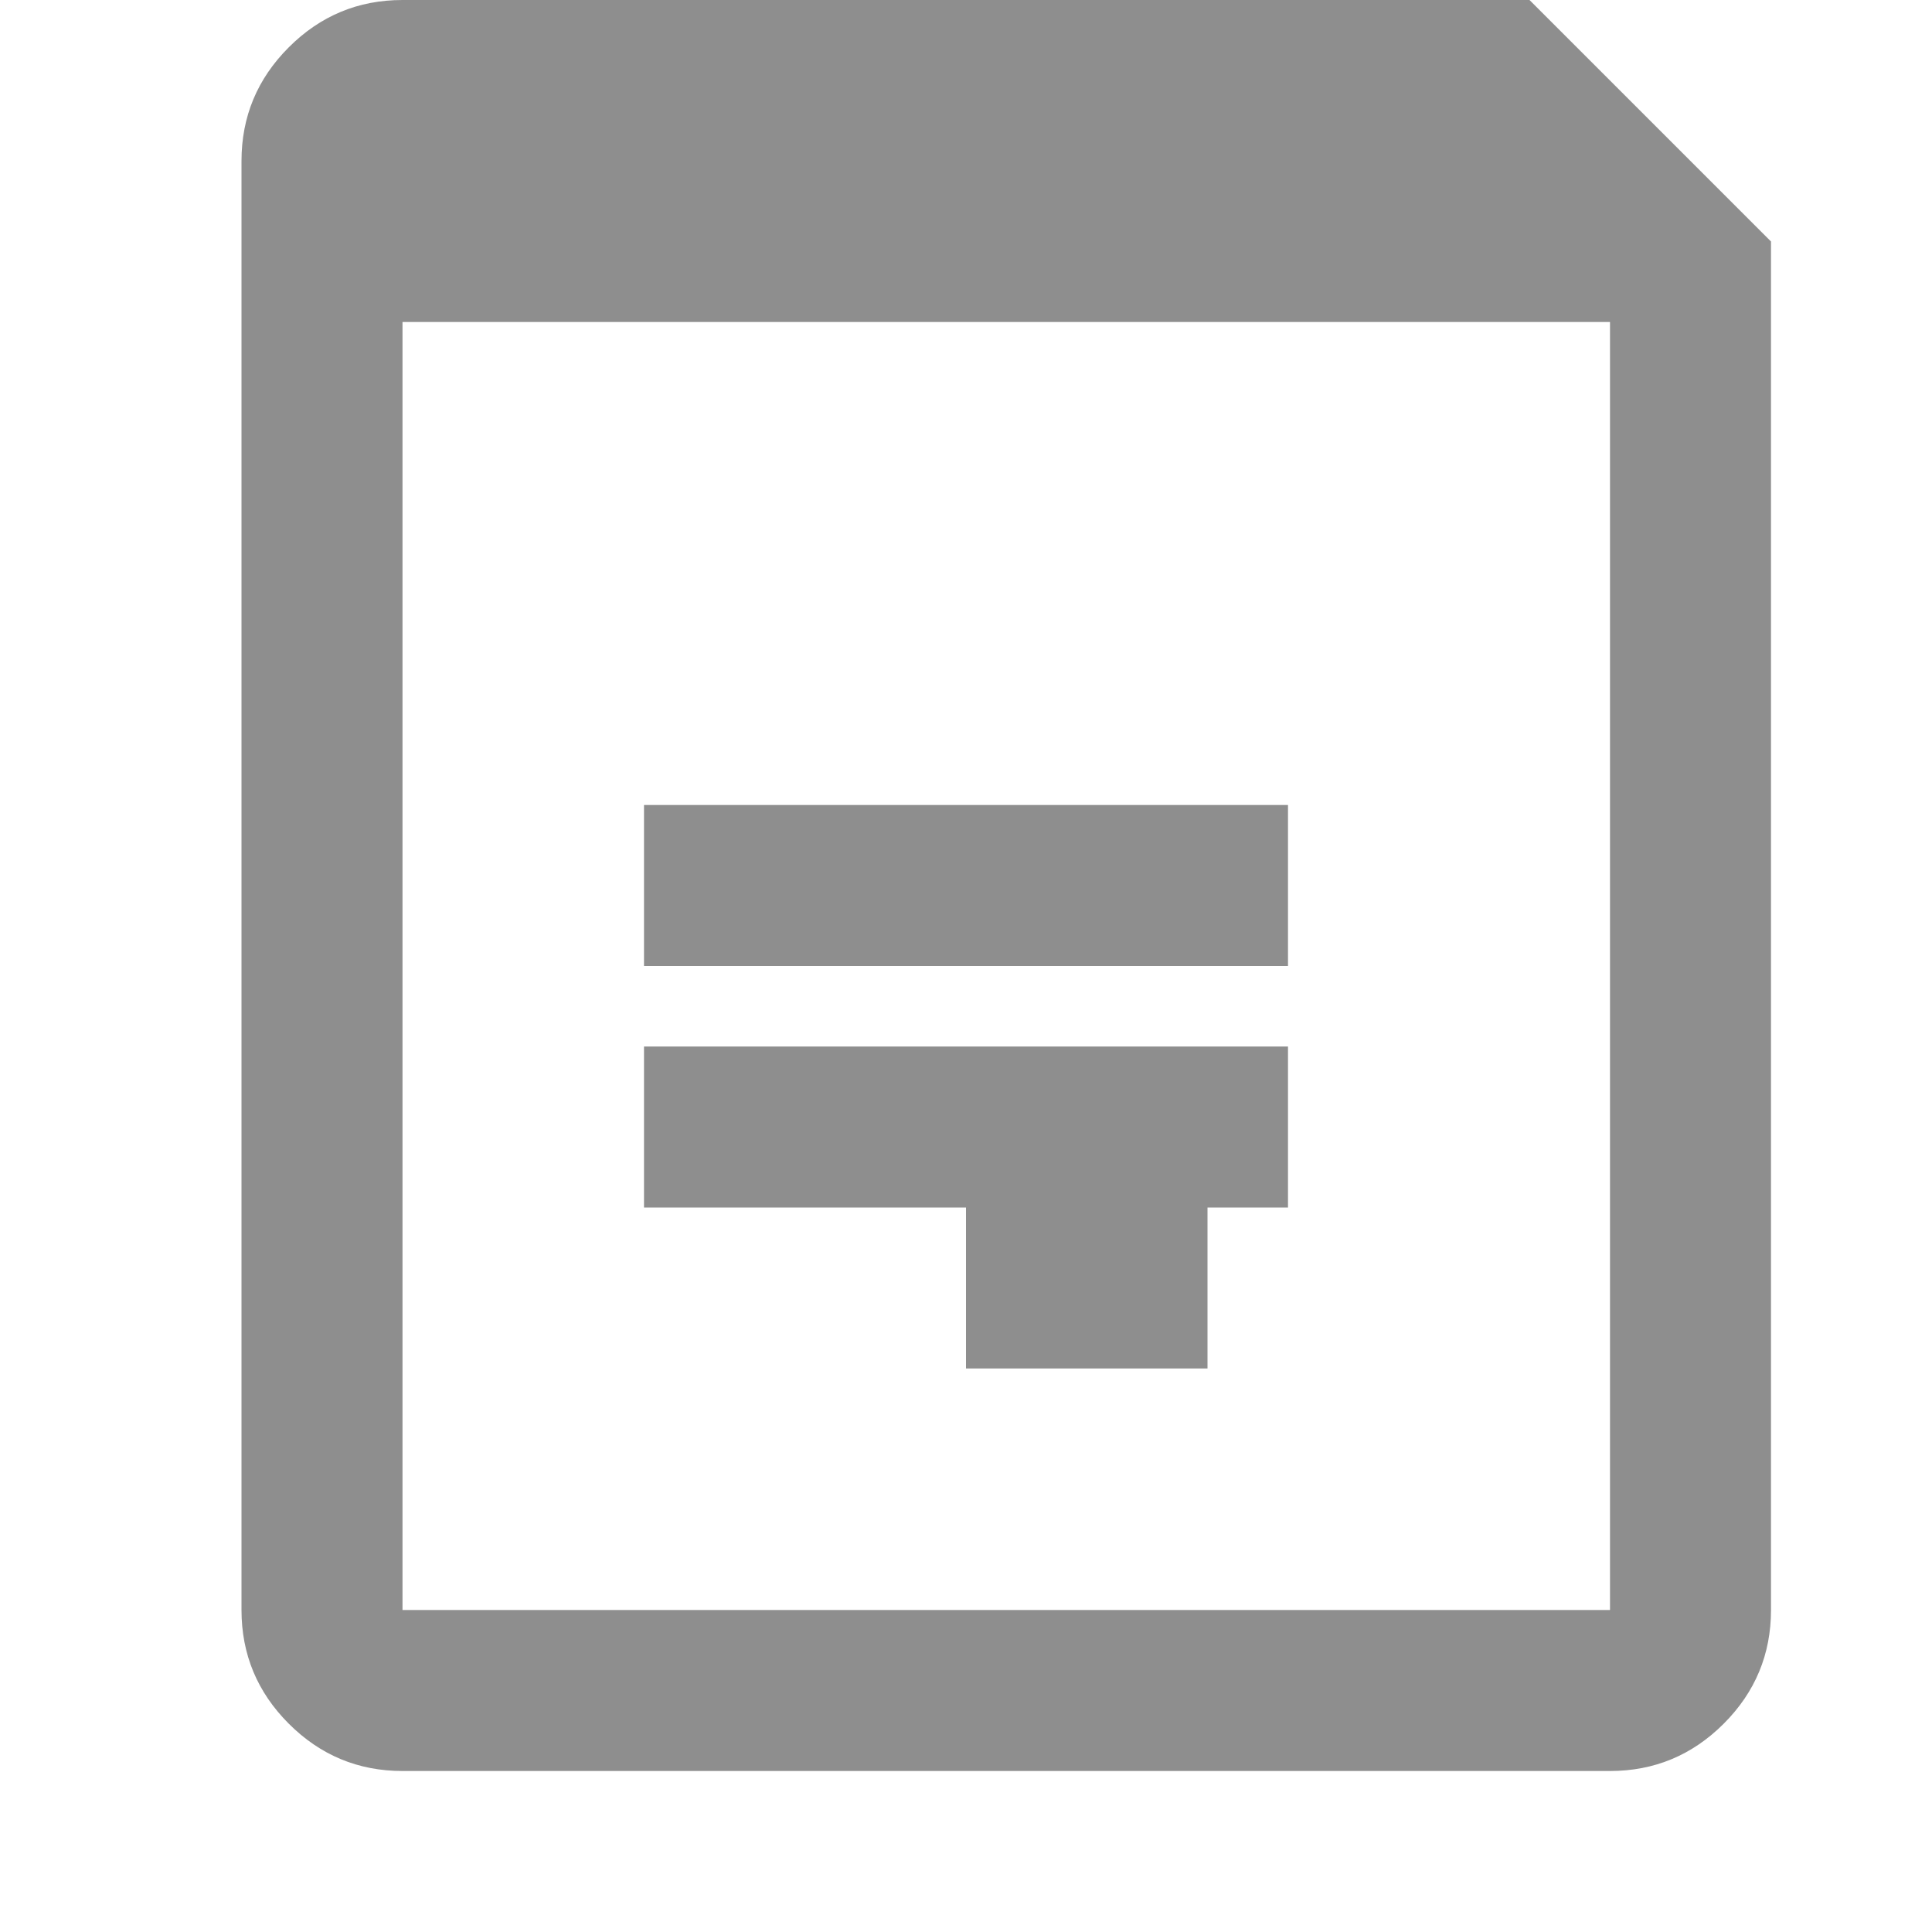
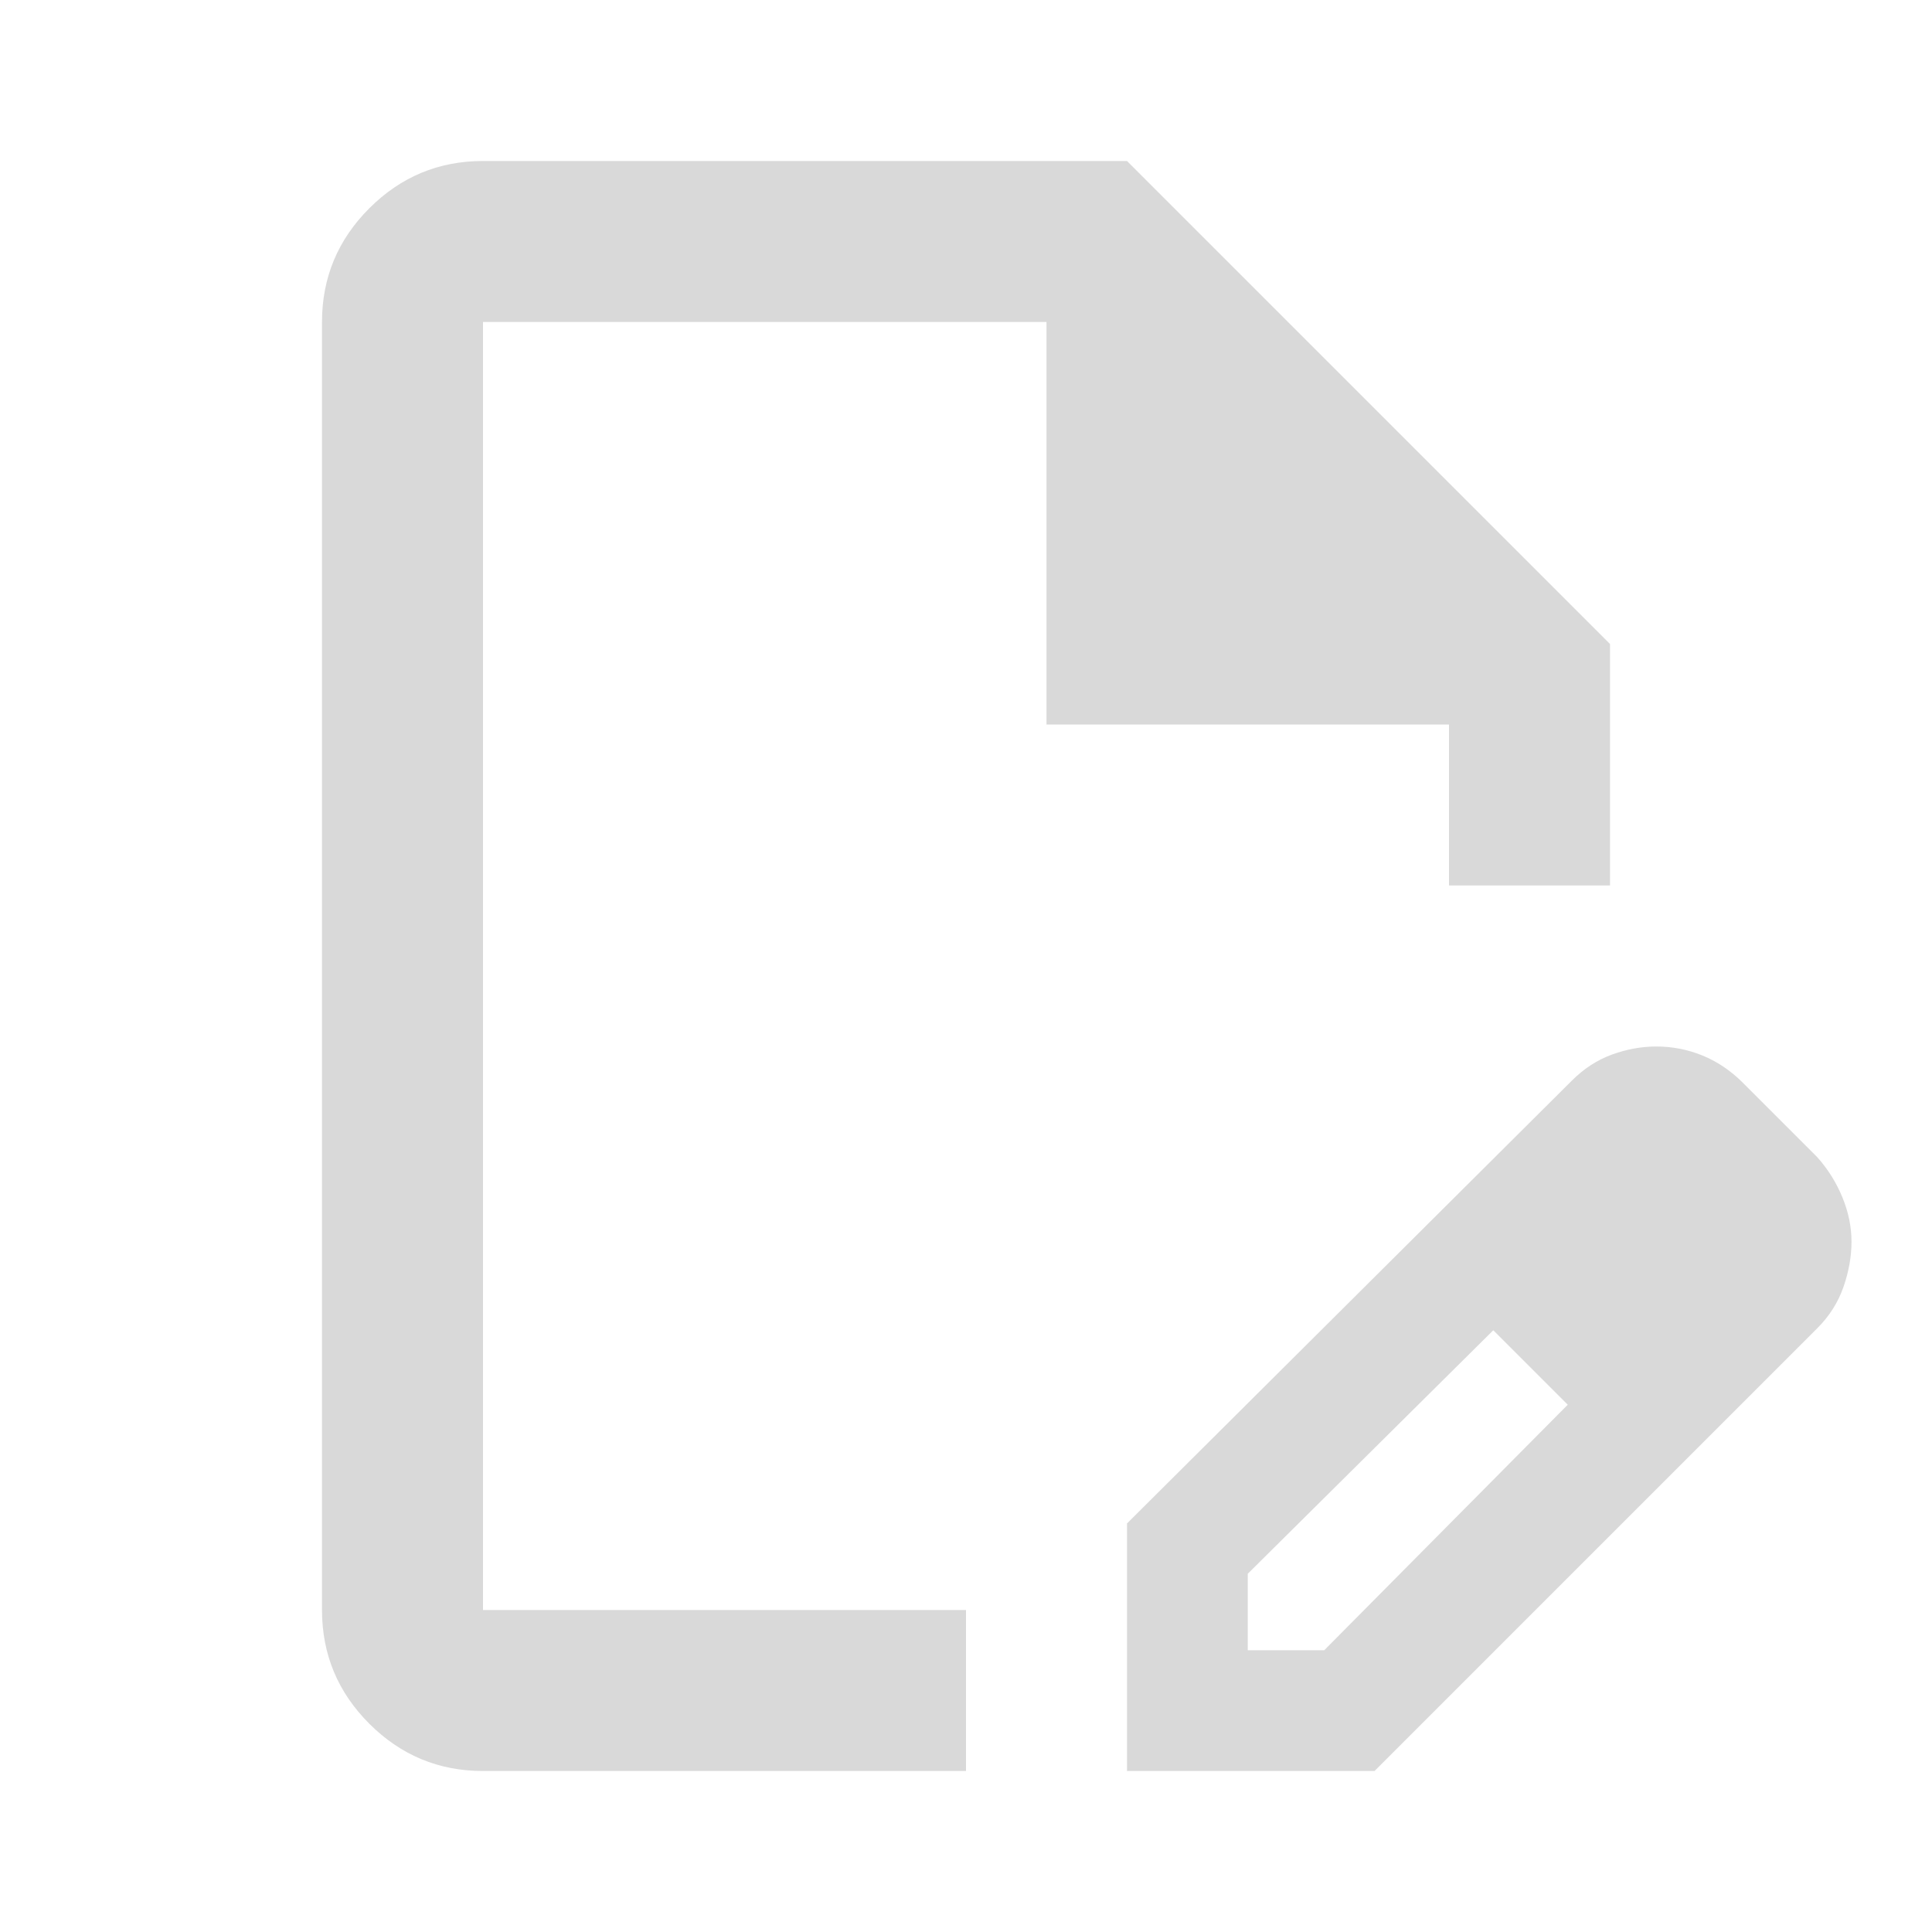
- <svg xmlns="http://www.w3.org/2000/svg" height="24px" viewBox="0 -960 960 960" width="24px" fill="#8e8e8e">
-   <path d="M200-80q-33 0-56.5-23.5T120-160v-720q0-33 23.5-56.5T200-960h560l120 120v680q0 33-23.5 56.5T800-80H200Zm0-80h600v-640H200v640Zm280-120h120v-80H480v80Zm-160-80h320v-80H320v80Zm0-120h320v-80H320v80Z" />
+ <svg xmlns="http://www.w3.org/2000/svg" height="24px" viewBox="0 -960 960 960" width="24px" fill="#D9D9D9">
+   <path d="M560-80v-123l221-220q9-9 20-13t22-4q12 0 23 4.5t20 13.5l37 37q8 9 12.5 20t4.5 22q0 11-4 22.5T903-300L683-80H560Zm300-263-37-37 37 37ZM620-140h38l121-122-18-19-19-18-122 121v38ZM240-80q-33 0-56.5-23.5T160-160v-640q0-33 23.5-56.5T240-880h320l240 240v120h-80v-80H520v-200H240v640h240v80H240Zm280-400Zm241 199-19-18 37 37-18-19Z" />
</svg>
